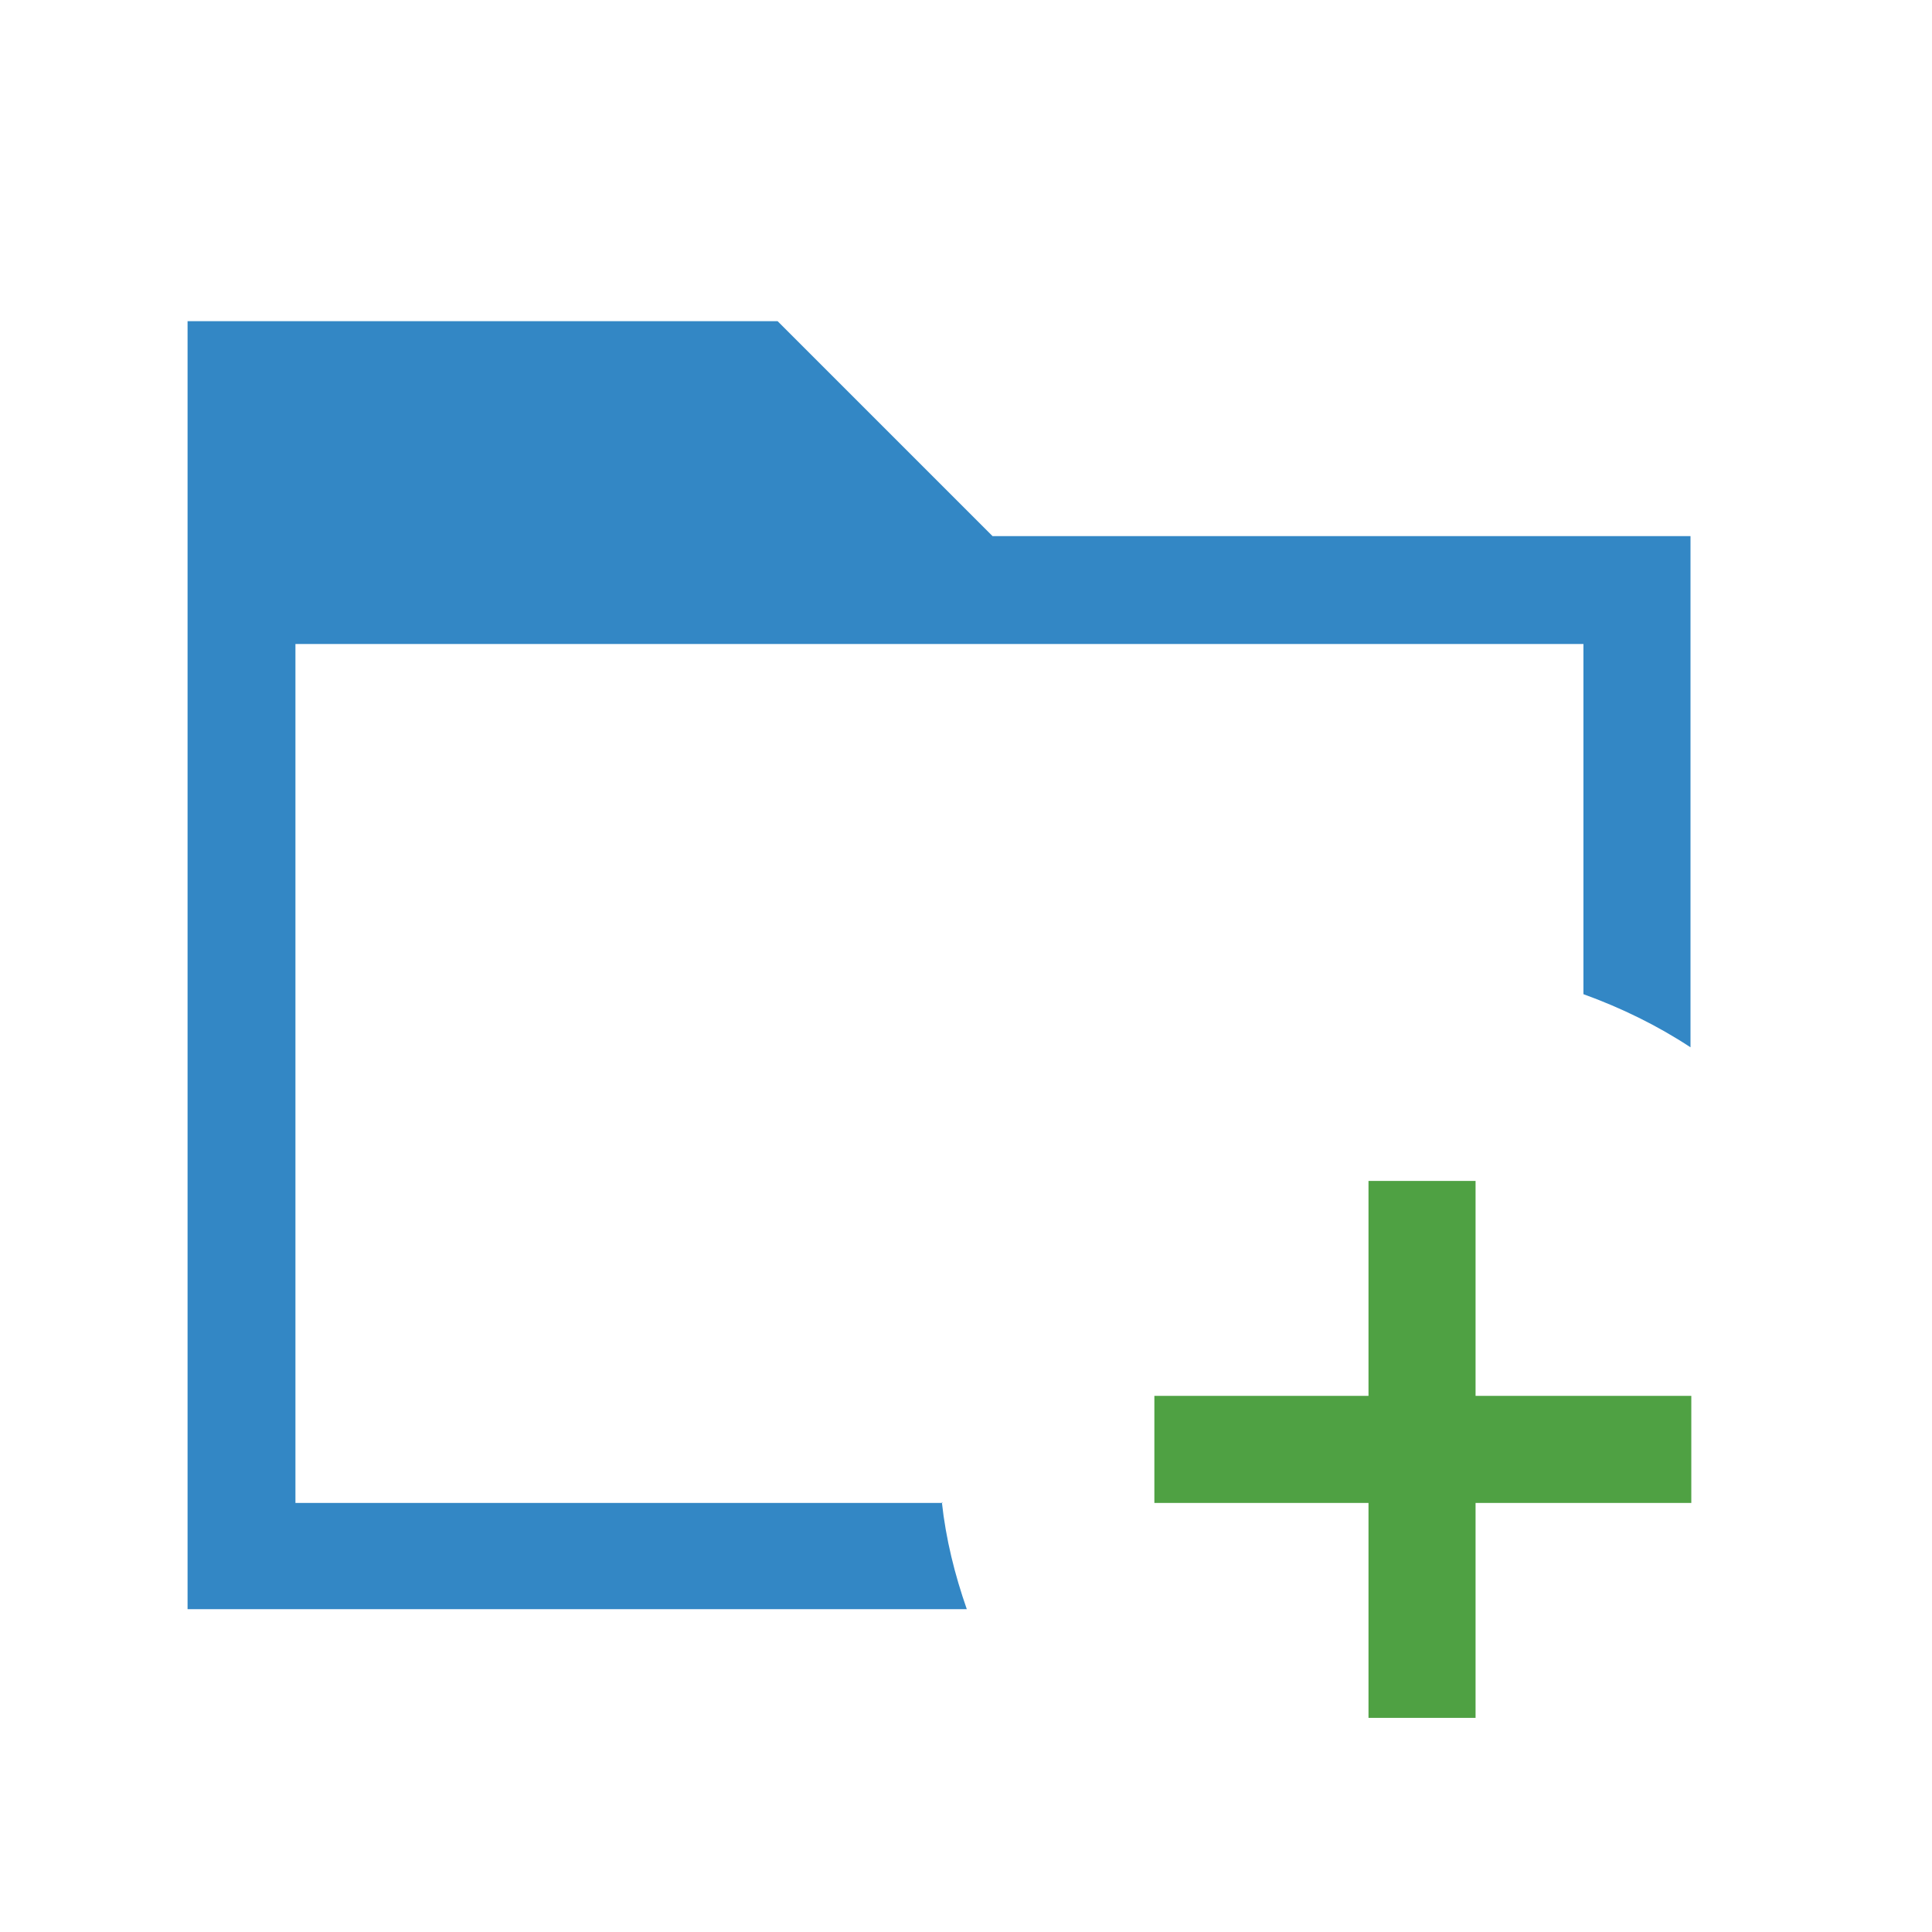
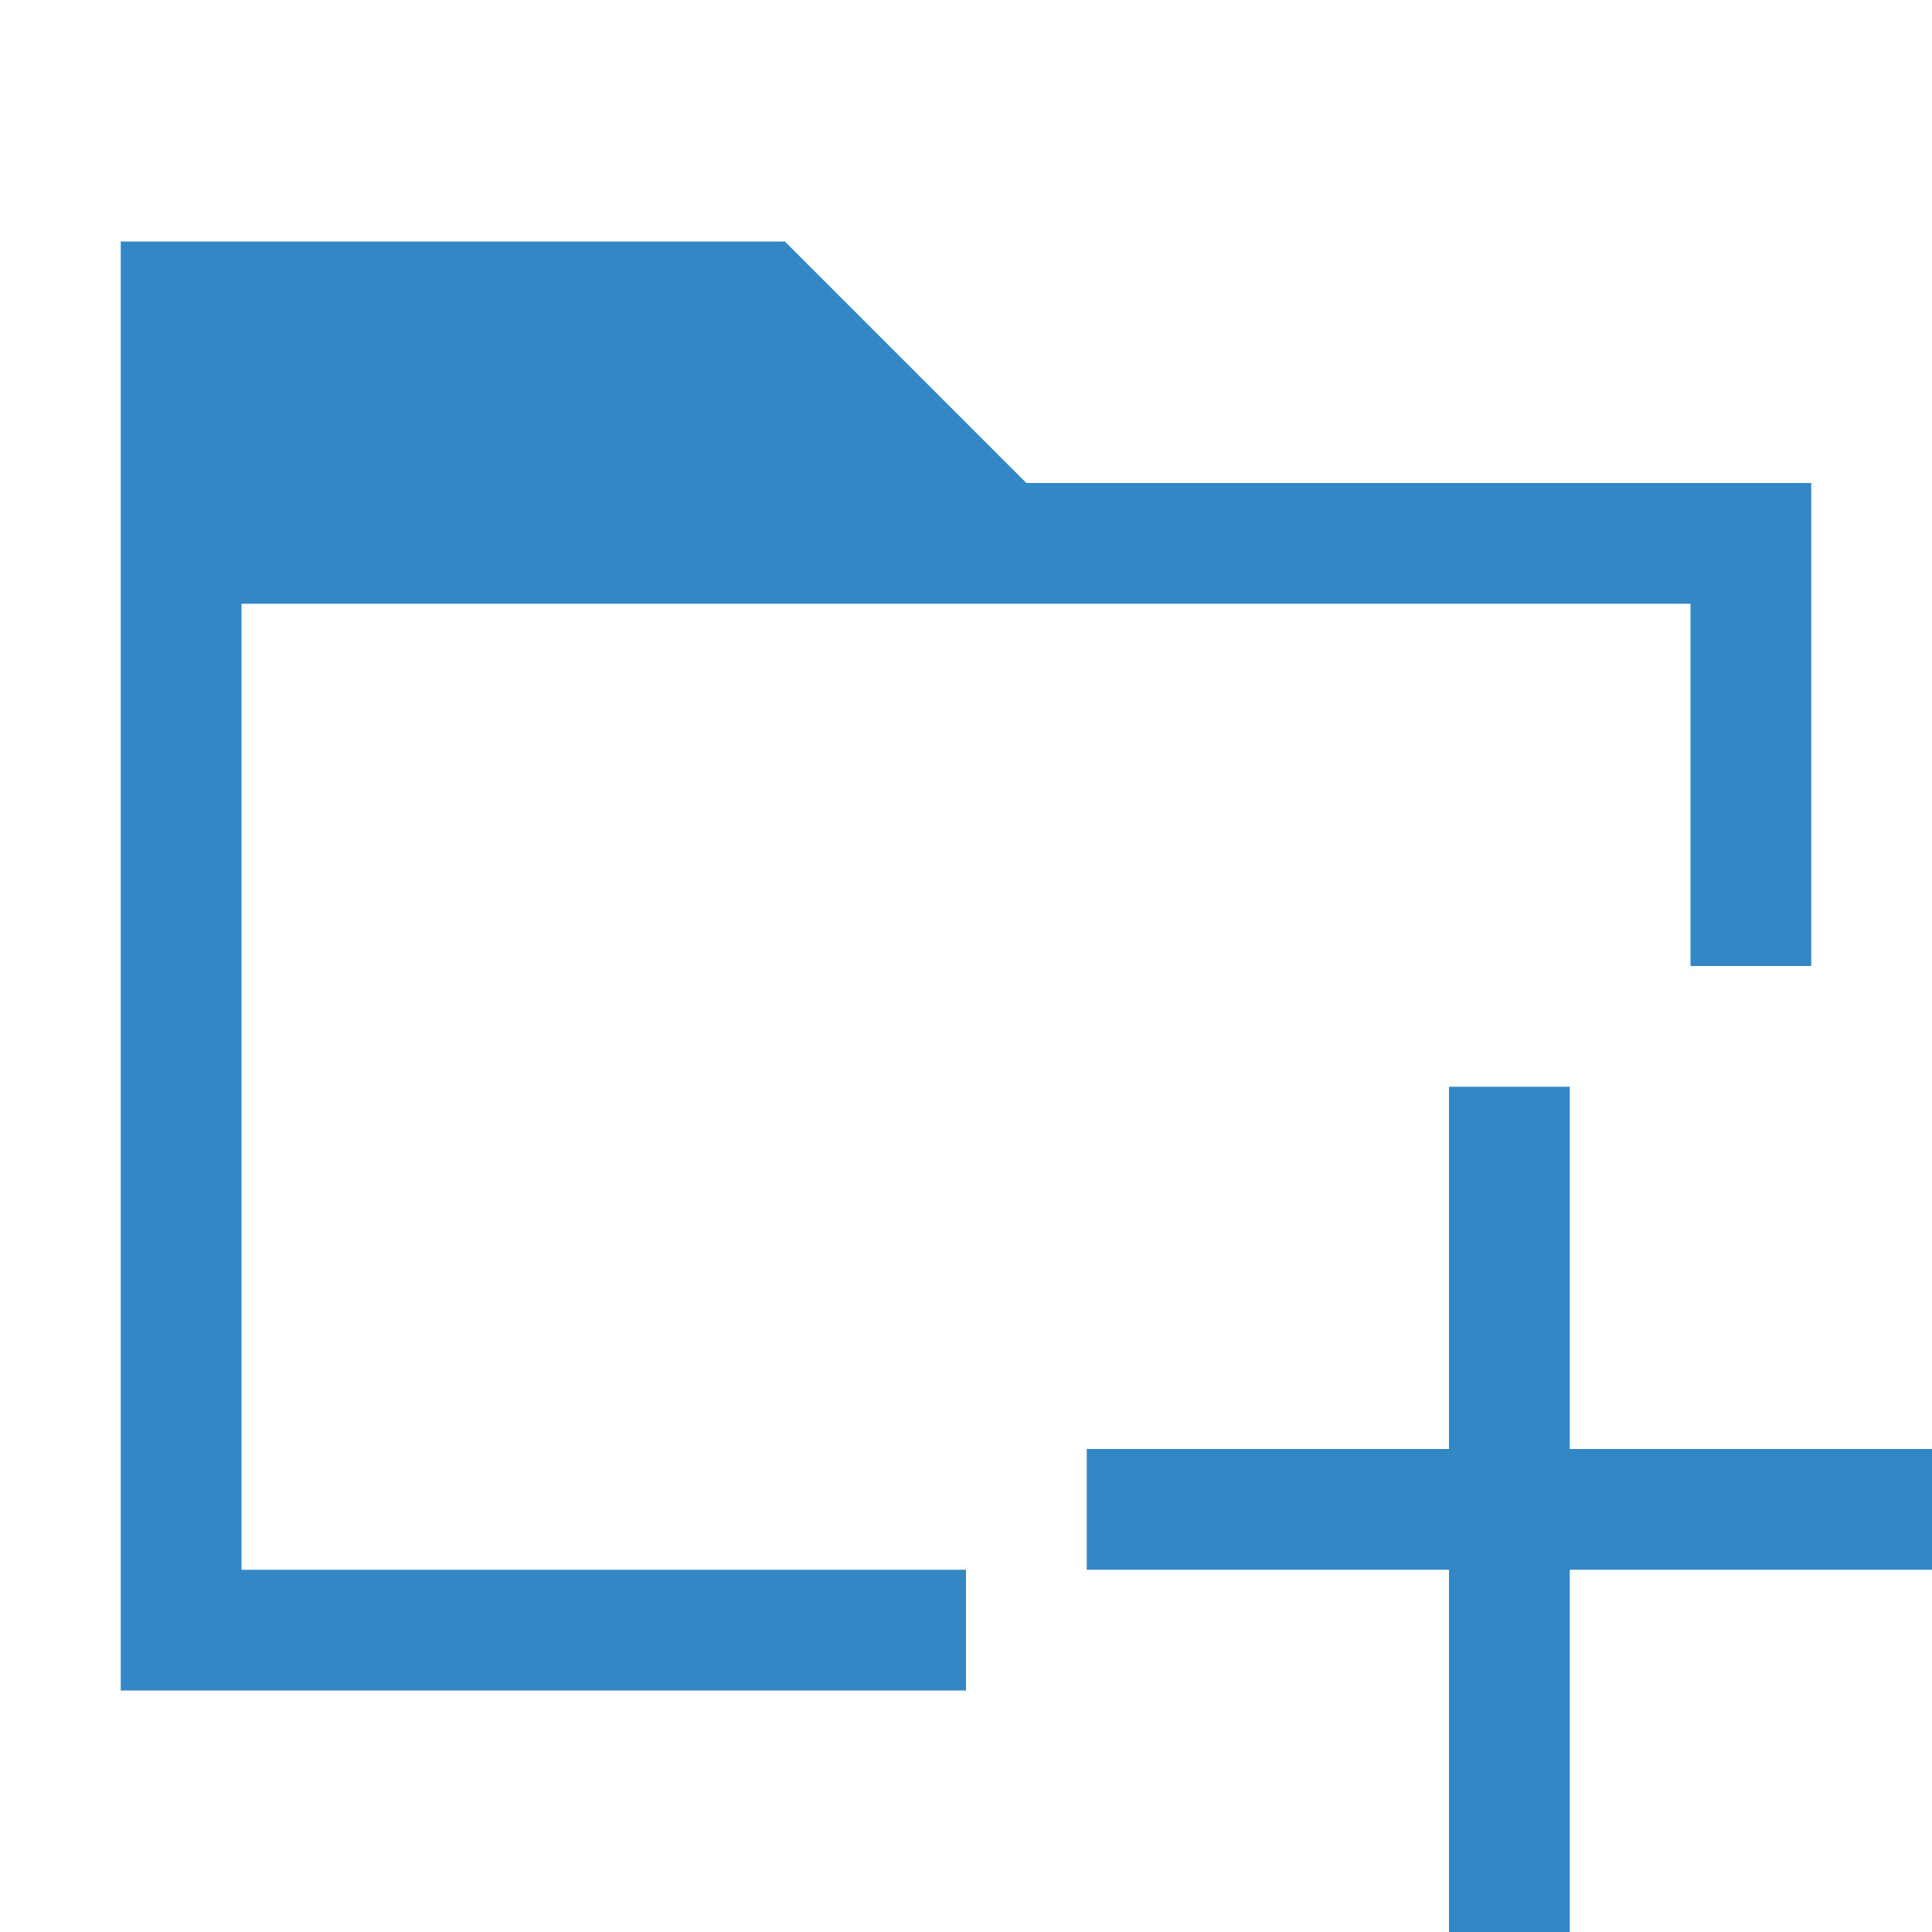
<svg xmlns="http://www.w3.org/2000/svg" id="Layer_1" data-name="Layer 1" viewBox="0 0 24 24">
  <defs>
    <style>
      .cls-1 {
-         fill: #4fa143;
-       }
- 
-       .cls-2 {
        fill: #3387c5;
      }
    </style>
  </defs>
-   <rect class="cls-1" x="17" y="14.67" width="1.33" height="6.67" />
-   <rect class="cls-1" x="17" y="14.67" width="1.33" height="6.67" transform="translate(-.33 35.67) rotate(-90)" />
-   <path class="cls-2" d="M11.71,18.67H3.67v-10.67h16v4.35c.47.17.92.39,1.33.66v-6.35h-8.67l-2.67-2.67H2.33v16h9.68c-.15-.43-.26-.87-.31-1.33Z" />
+   <rect class="cls-1" x="18" y="13.5" width="1.5" height="10.5" />
+   <rect class="cls-1" x="18" y="13.5" width="1.5" height="10.5" transform="translate(0 37.5) rotate(-90)" />
+   <polygon class="cls-1" points="12 19.5 3 19.5 3 7.5 21 7.5 21 12 22.5 12 22.5 6 12.75 6 9.75 3 1.5 3 1.5 21 12 21 12 19.5" />
</svg>
